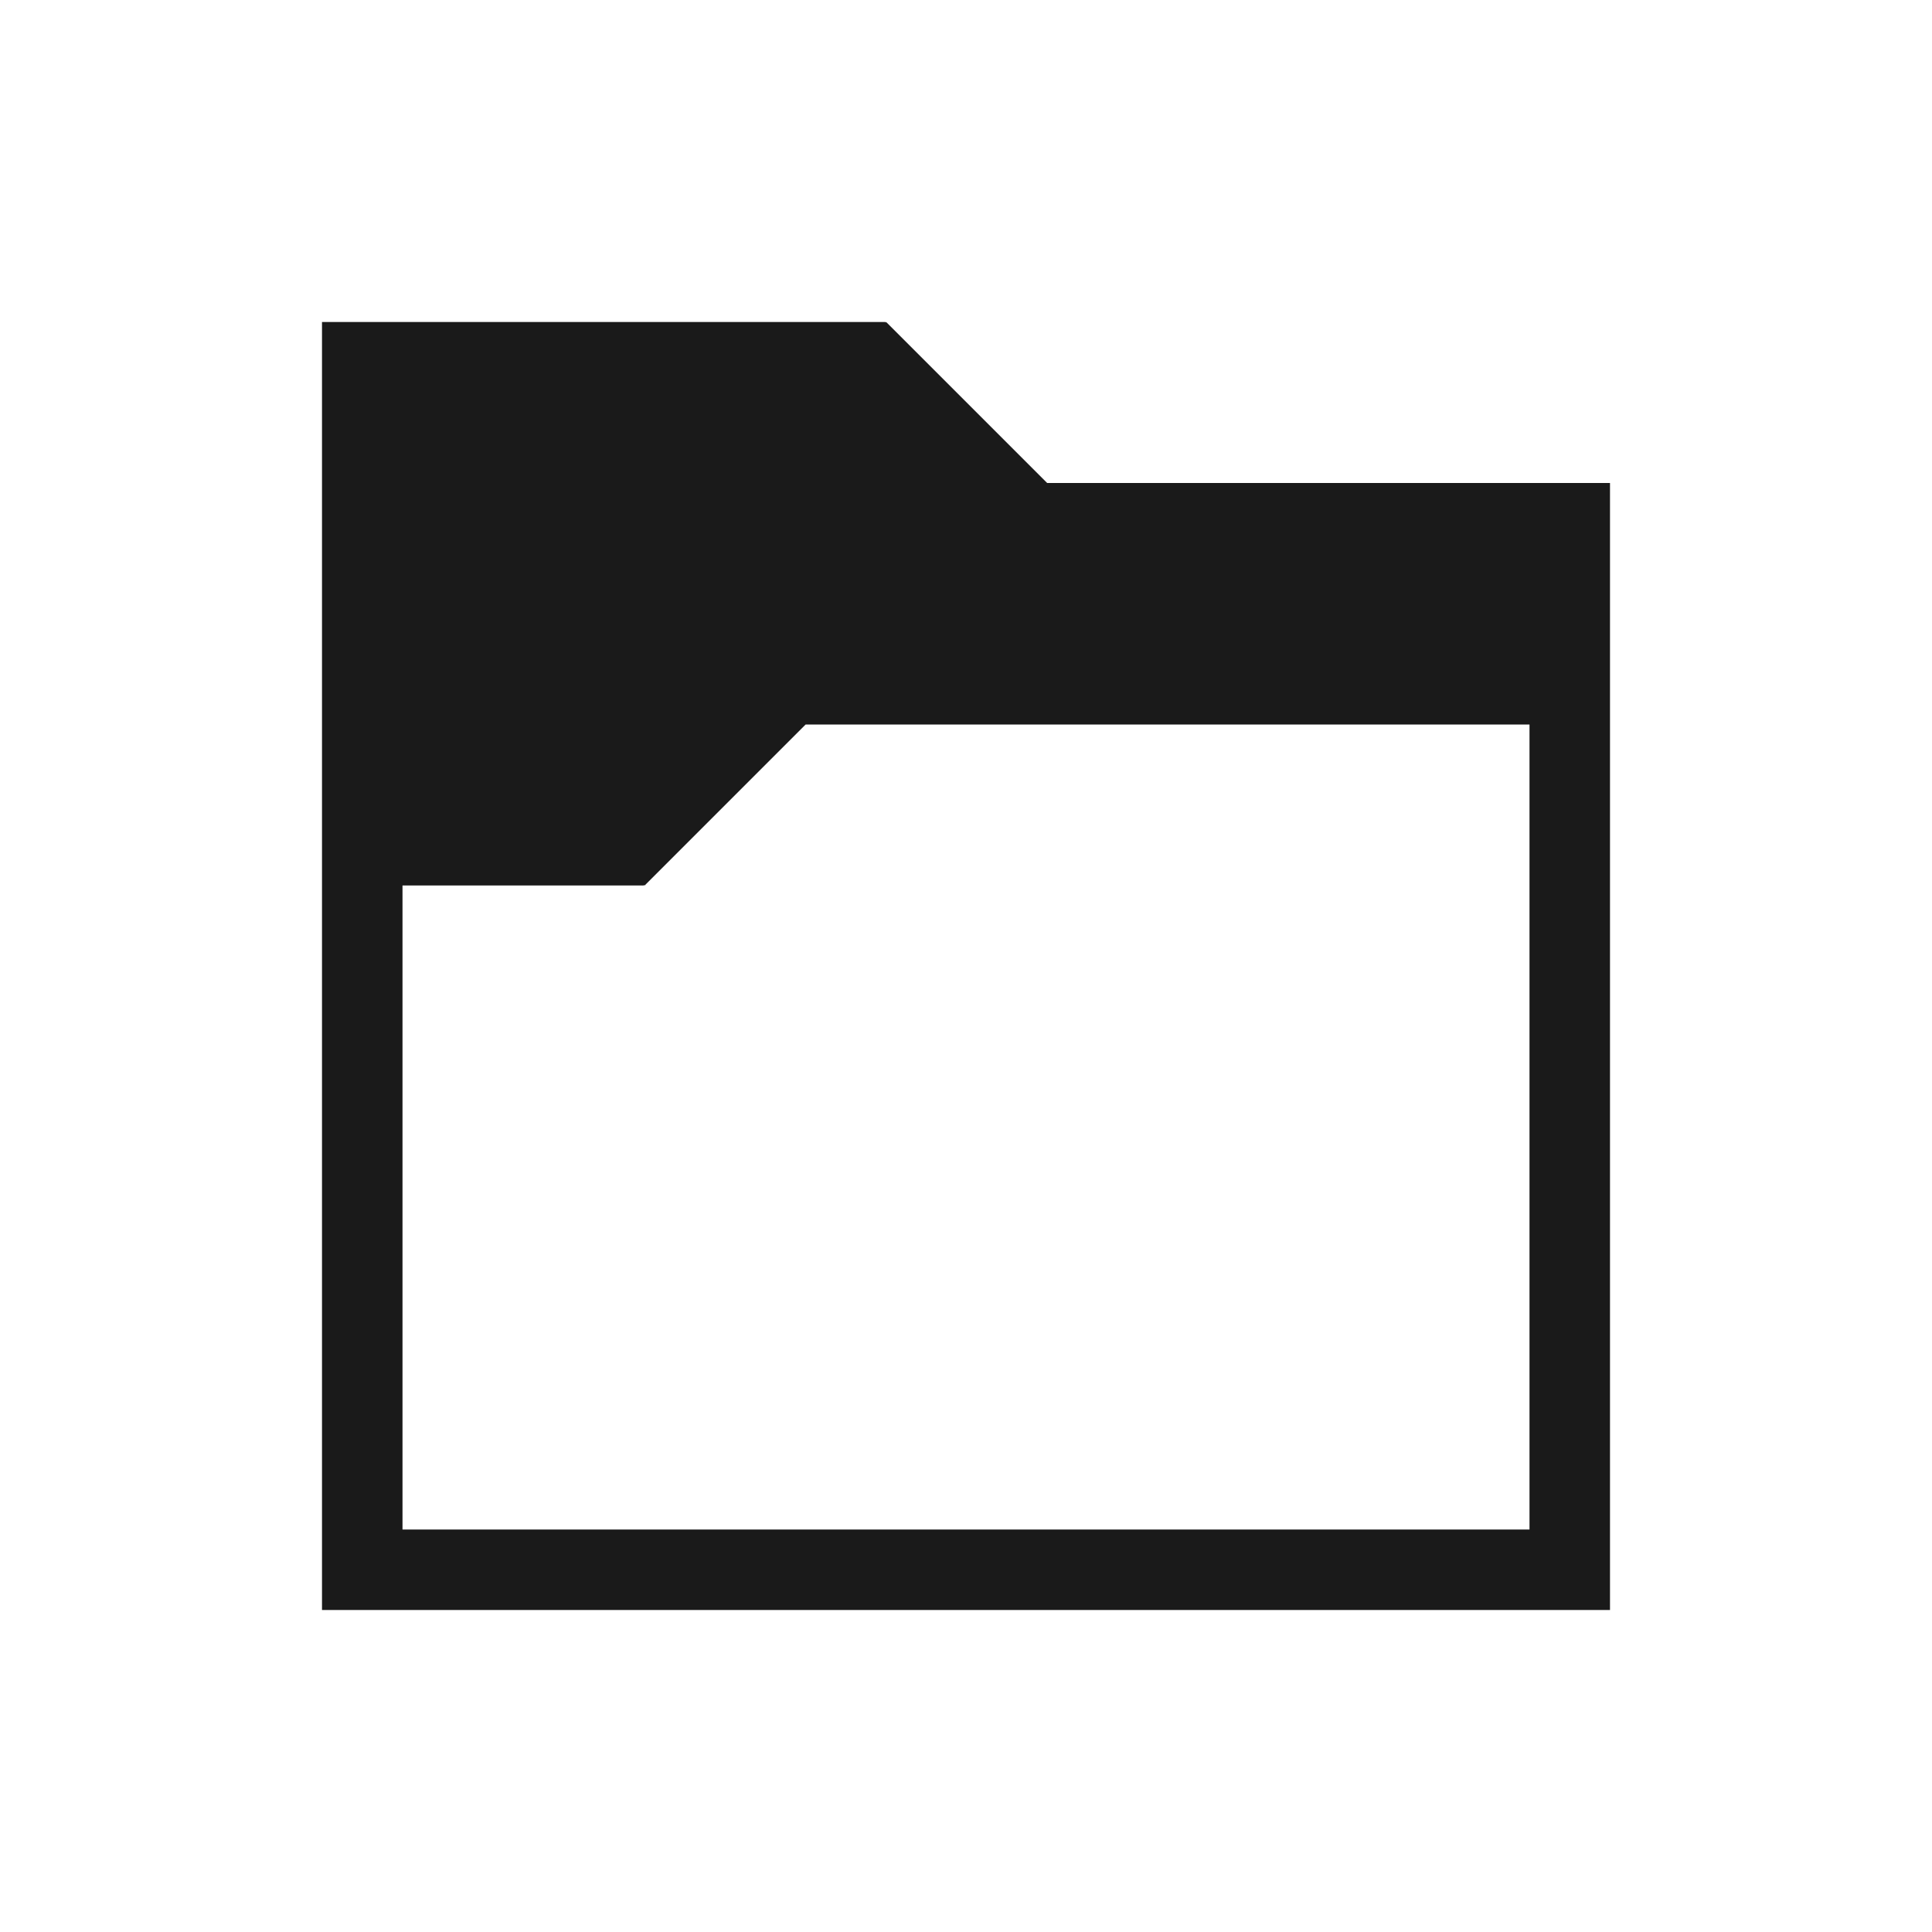
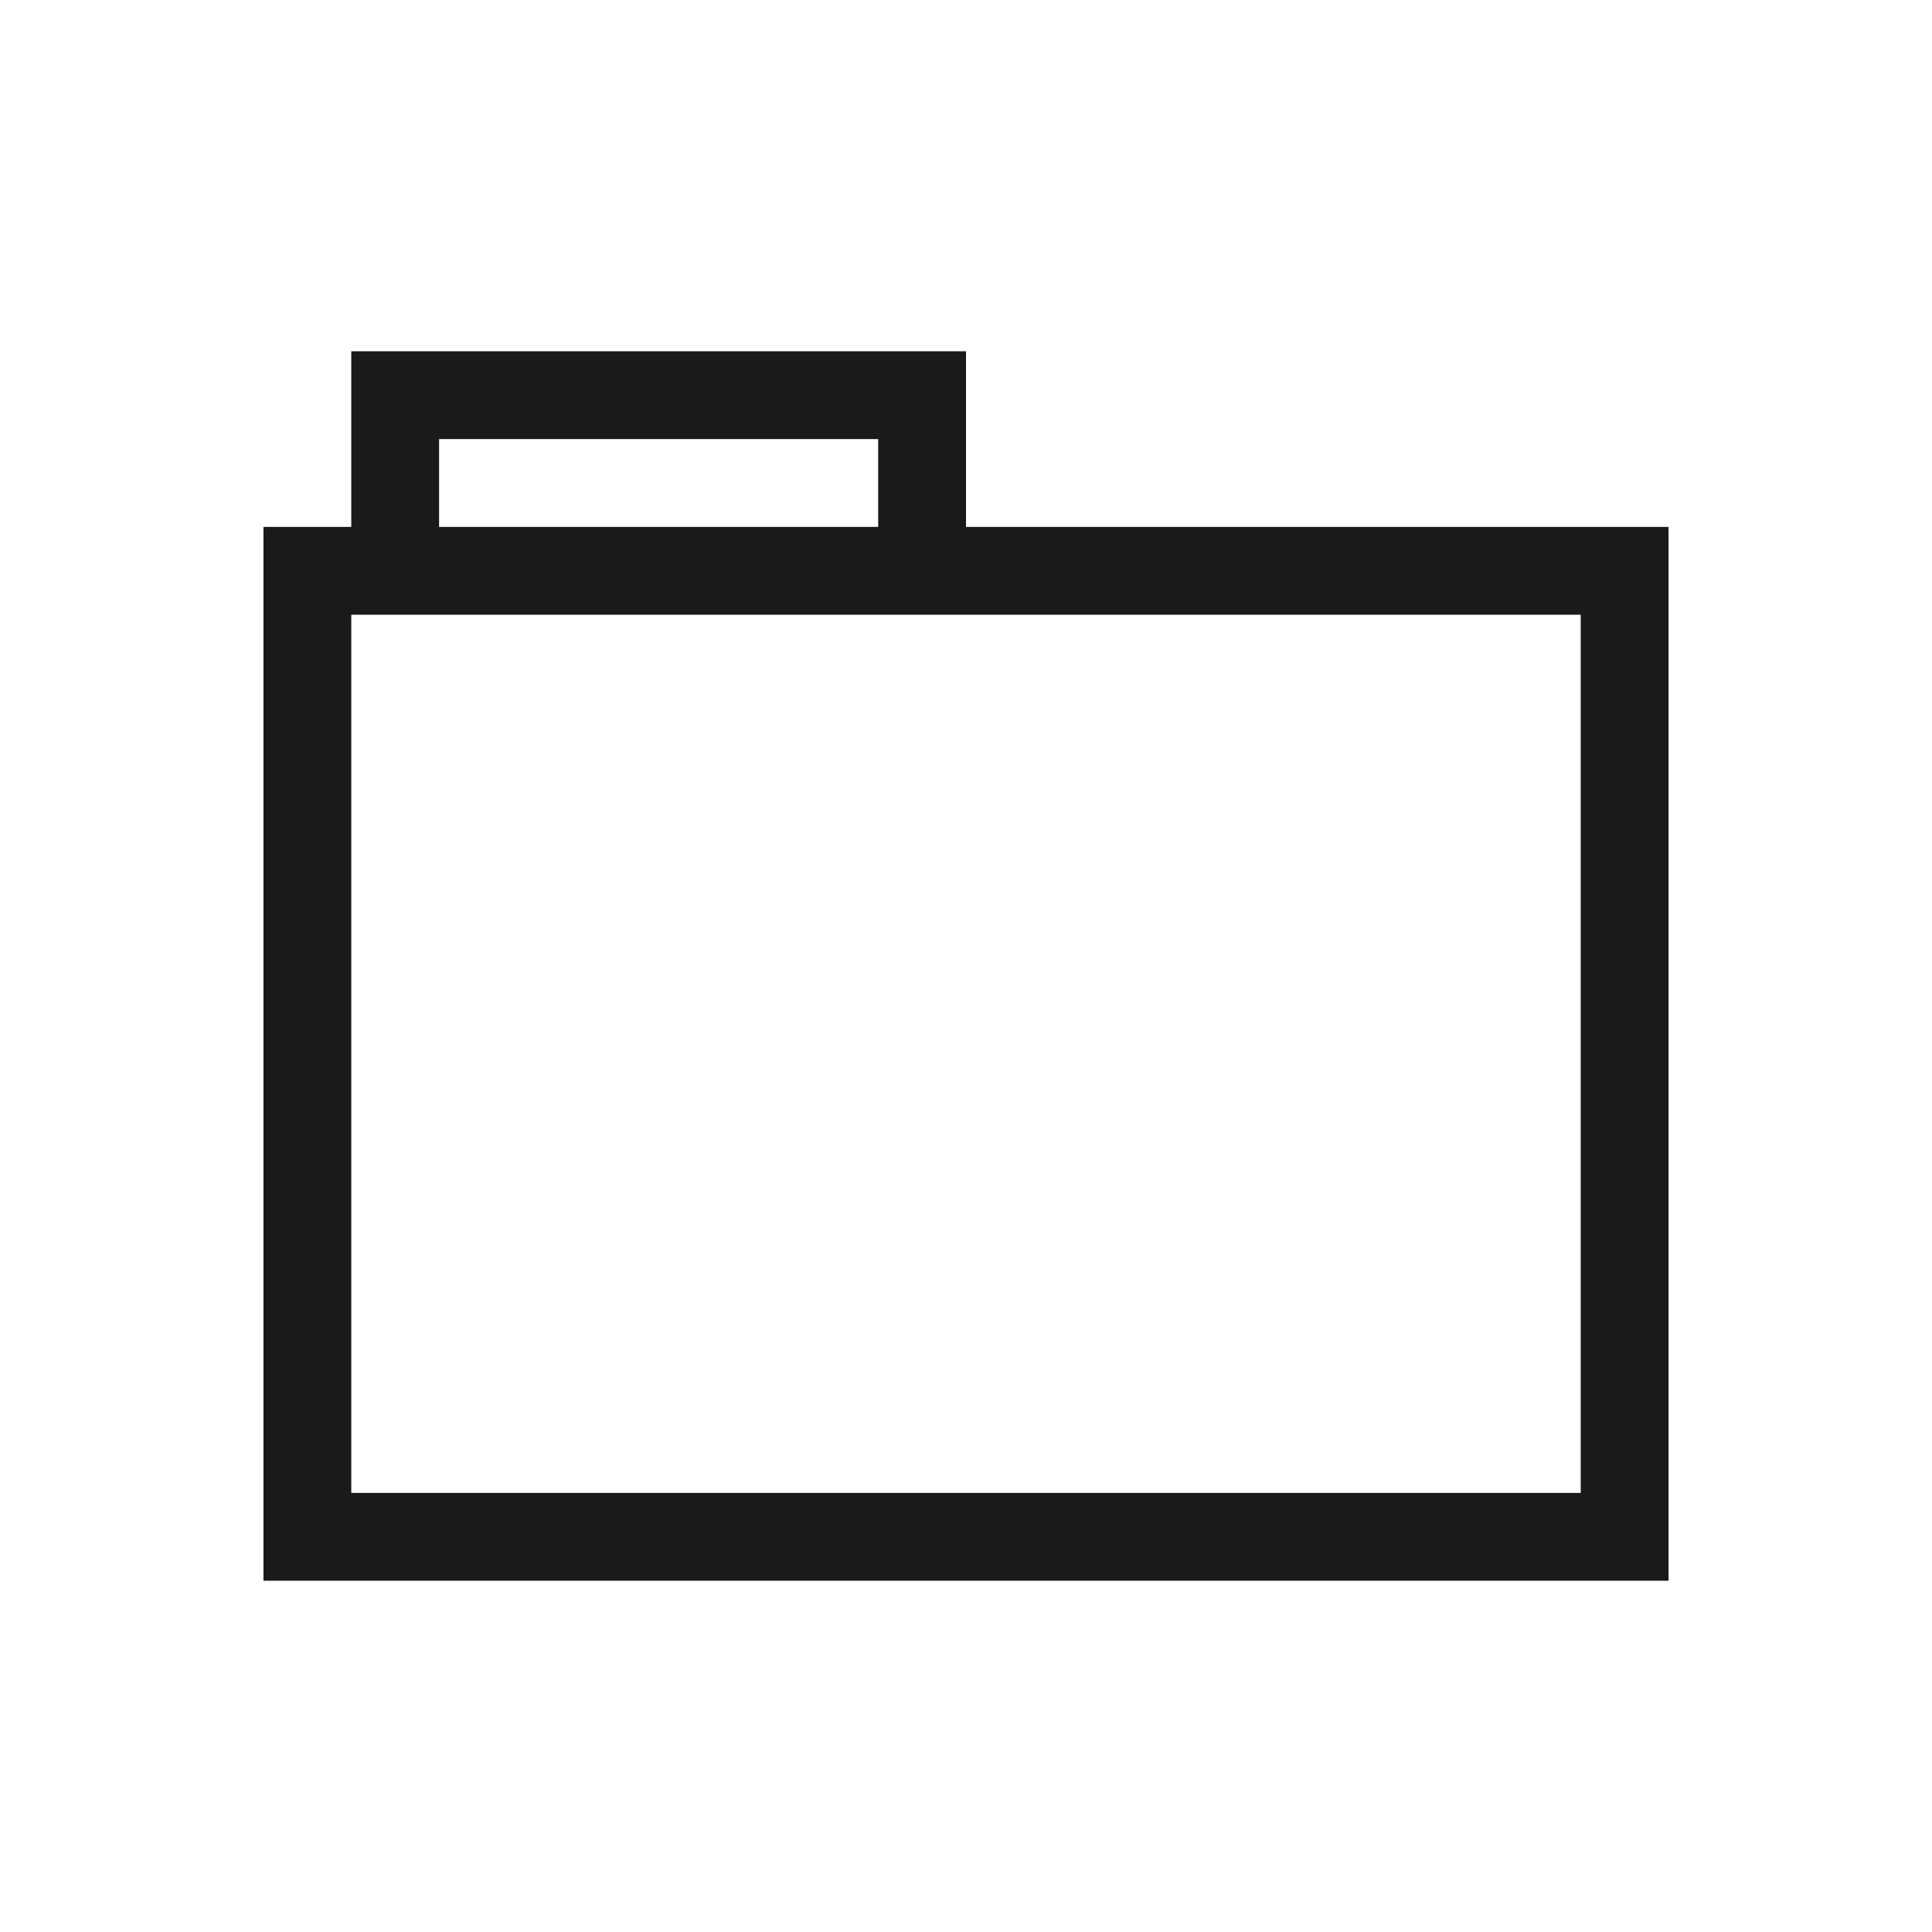
- <svg xmlns="http://www.w3.org/2000/svg" width="24" height="24" id="svg2" version="1.1" viewBox="0 0 24 24">
+ <svg xmlns="http://www.w3.org/2000/svg" width="22" height="22" id="svg2" version="1.1" viewBox="0 0 22 22">
  <defs id="defs4" />
-   <g id="layer1" transform="translate(1,-1029.362)">
-     <path style="fill:#1a1a1a;fill-opacity:1;stroke:none" d="m 3,3 0,1 0,15 1,0 15,0 0,-1 0,-13 -6.992,0 -2,-2 L 10,3.008 10,3 4,3 3,3 Z M 9.008,8 18,8 18,18 4,18 4,10 7,10 7,9.992 7.008,10 l 2,-2 z" transform="translate(0,1030.362)" id="rect4069" />
+   <g id="layer1" transform="translate(0,-1030.362)">
+     <path style="fill:#1a1a1a;fill-opacity:1;fill-rule:nonzero;stroke:#00ff00;stroke-width:0;stroke-miterlimit:4;stroke-dasharray:none;stroke-opacity:1" d="m 4,4 0,1 0,1 -1,0 0,1 0,10 0,1 1,0 14,0 0,-1 -14,0 0,-10 14,0 0,11 1,0 0,-12 -8,0 0,-2 -1,0 -5,0 z m 1,1 5,0 0,1 -5,0 z" transform="translate(0,1030.362)" id="rect4165" />
  </g>
</svg>
